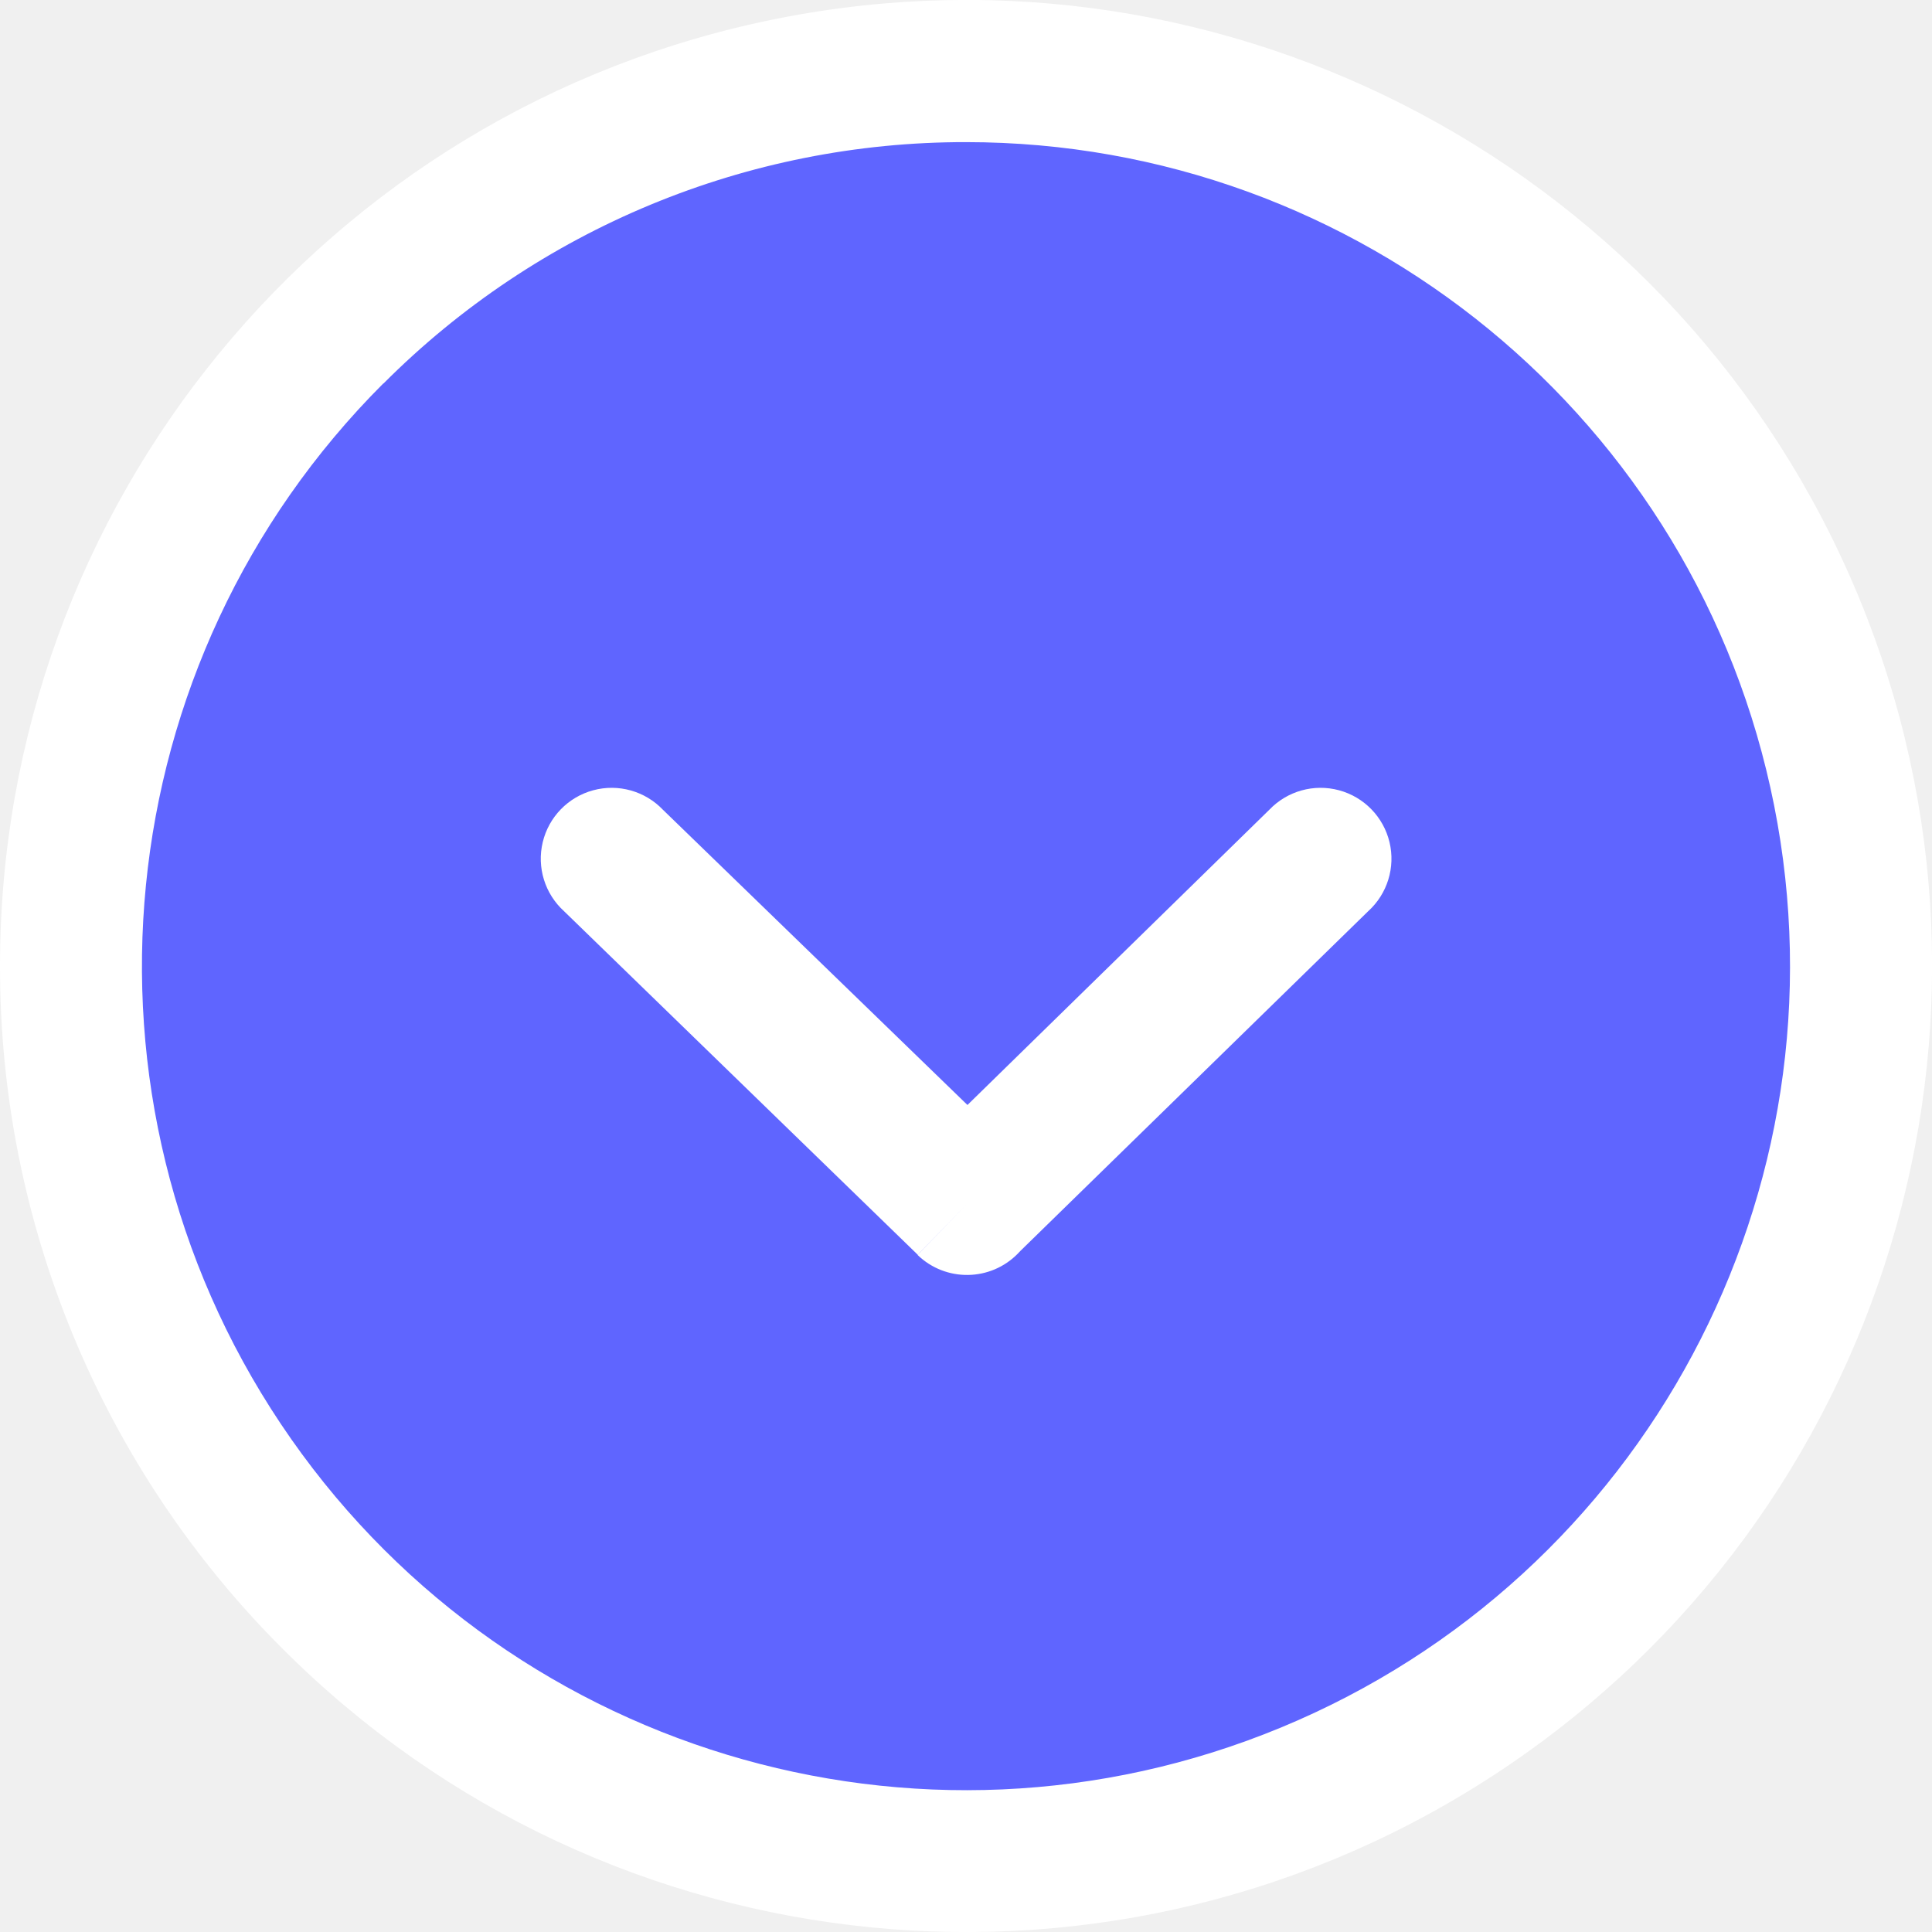
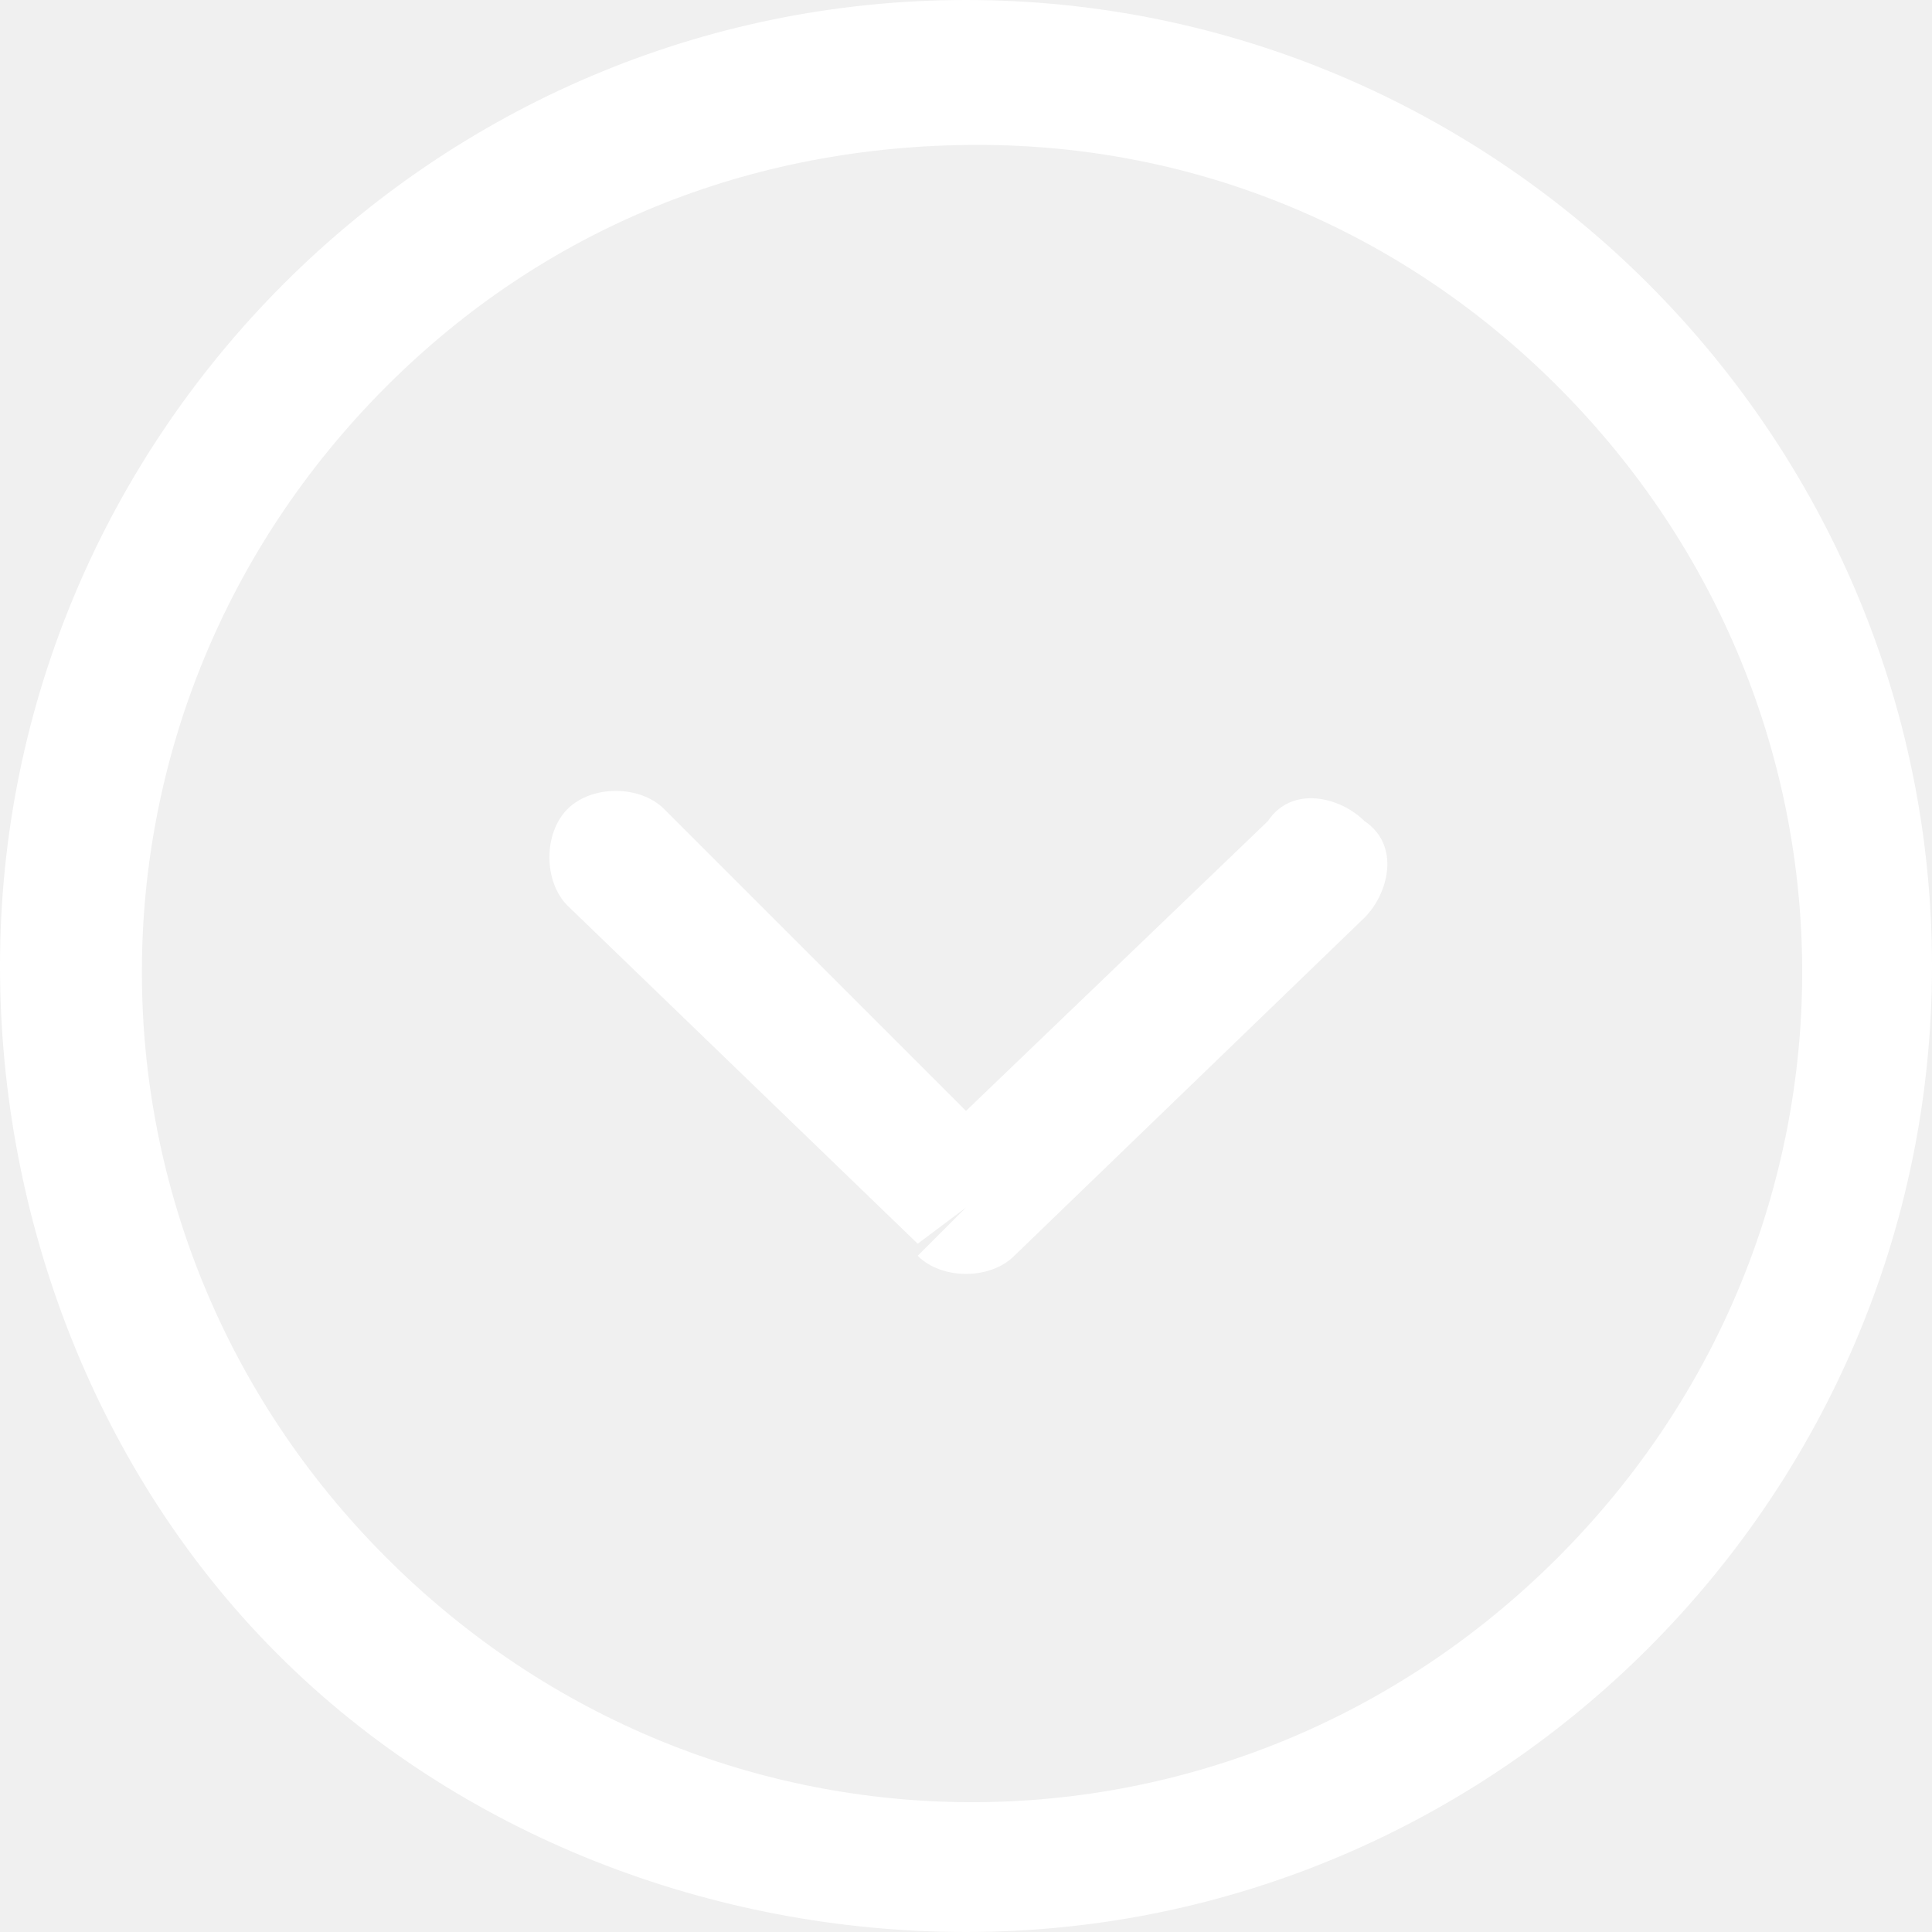
- <svg xmlns="http://www.w3.org/2000/svg" width="16" height="16" viewBox="0 0 16 16">
-   <defs>
-     <style>.a{fill:#5f65ff;}.b{fill:#fff;}</style>
-   </defs>
+ <svg xmlns="http://www.w3.org/2000/svg" version="1.1" id="Layer_1" x="0px" y="0px" viewBox="0 0 16 16" style="enable-background:new 0 0 16 16;" xml:space="preserve">
+   <style type="text/css">
+ 	.st0{fill:none;}
+ 	.st1{fill:#FFFFFF;}
+ </style>
  <g transform="translate(0)">
-     <path class="a" d="M7.613,0A7.613,7.613,0,1,1,0,7.613,7.613,7.613,0,0,1,7.613,0Z" transform="translate(0.501 0.523)" />
-     <path class="b" d="M0,8a8,8,0,1,1,2.343,5.657A7.975,7.975,0,0,1,0,8ZM5.49,6.706a.587.587,0,1,0-.818.841L7.6,10.391l.409-.421-.41.423a.589.589,0,0,0,.832-.013l.019-.02L11.33,7.547a.587.587,0,1,0-.818-.841l-2.5,2.445L5.49,6.706ZM3.175,3.175A6.824,6.824,0,1,0,8,1.177a6.8,6.8,0,0,0-4.825,2Z" transform="translate(0)" />
+     <path class="st0" d="M8.1,0.5c4.2,0,7.6,3.4,7.6,7.6s-3.4,7.6-7.6,7.6s-7.6-3.4-7.6-7.6S3.9,0.5,8.1,0.5C8.1,0.5,8.1,0.5,8.1,0.5z" />
+     <path class="st1" d="M0,8c0-4.4,3.6-8,8-8s8,3.6,8,8c0,4.4-3.6,8-8,8c-2.1,0-4.2-0.8-5.7-2.3C0.8,12.2,0,10.1,0,8z M5.5,6.7   c-0.2-0.2-0.6-0.2-0.8,0c-0.2,0.2-0.2,0.6,0,0.8c0,0,0,0,0,0l2.9,2.8L8,10l-0.4,0.4c0.2,0.2,0.6,0.2,0.8,0l0,0l2.9-2.8   c0.2-0.2,0.3-0.6,0-0.8c-0.2-0.2-0.6-0.3-0.8,0c0,0,0,0,0,0L8,9.2L5.5,6.7z M3.2,3.2c-2.7,2.7-2.7,7,0,9.7s7,2.7,9.7,0s2.7-7,0-9.7   c-1.3-1.3-3-2-4.8-2C6.2,1.2,4.5,1.9,3.2,3.2L3.2,3.2z" />
  </g>
</svg>
